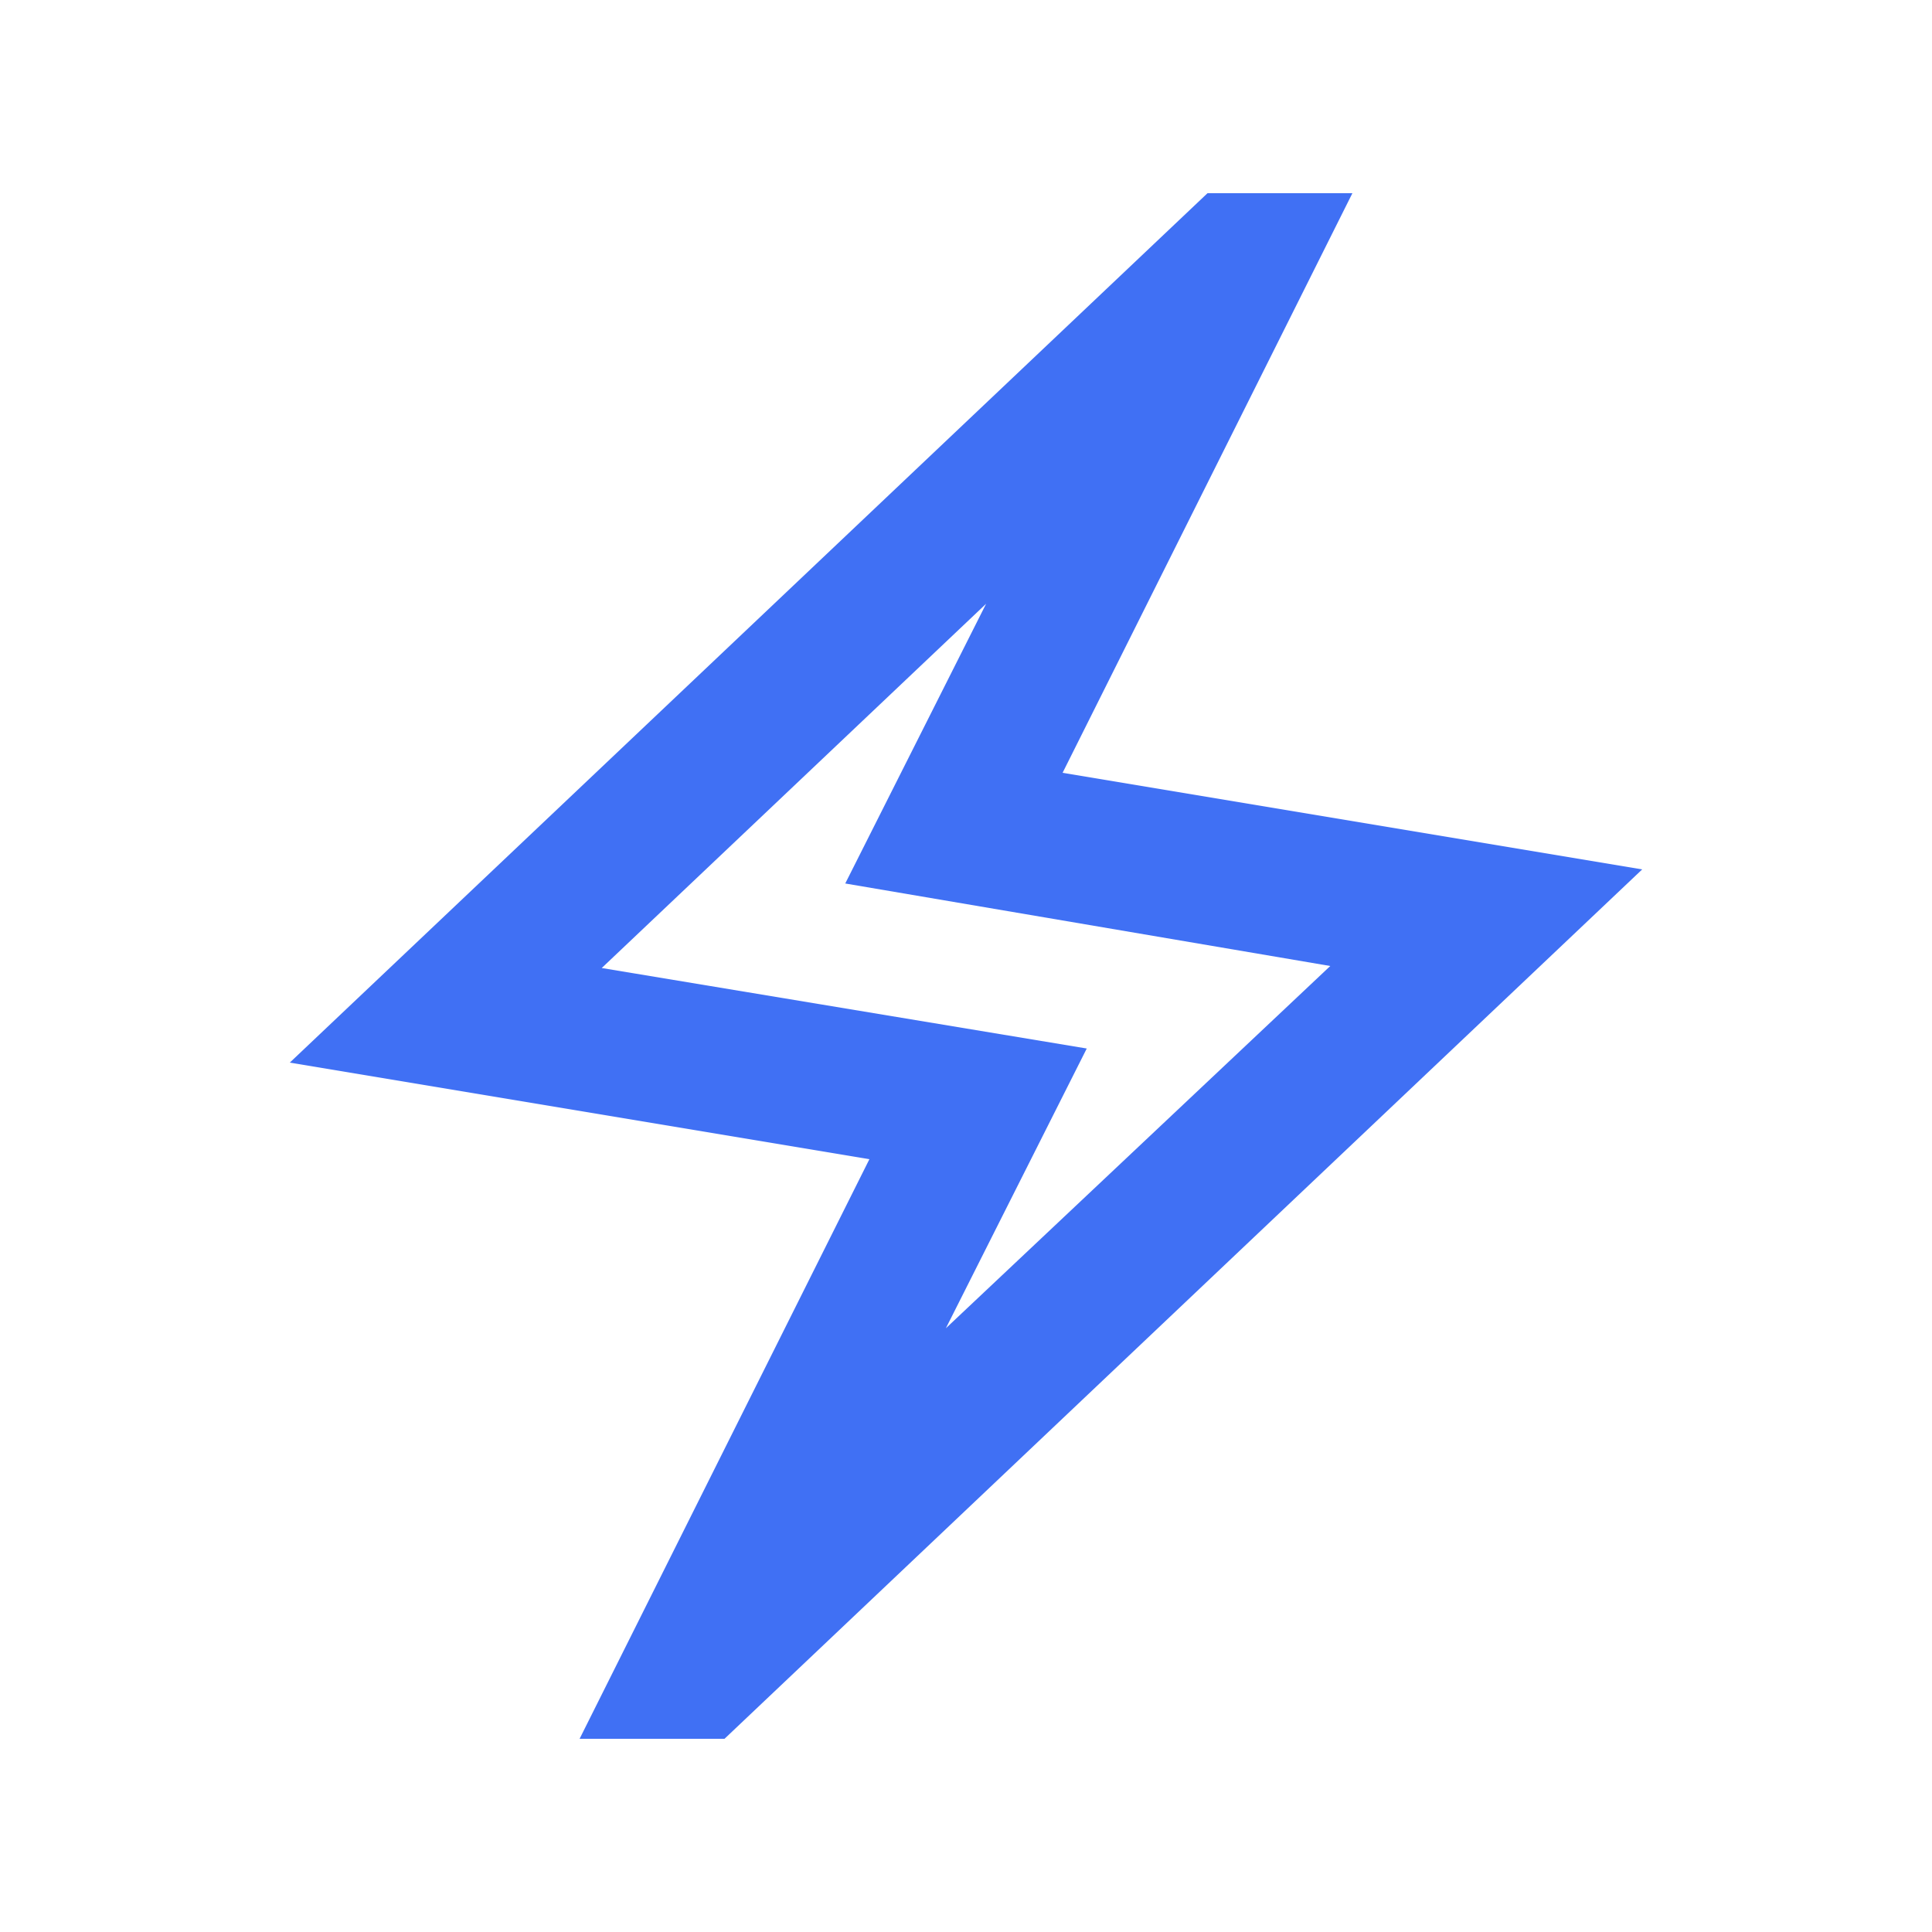
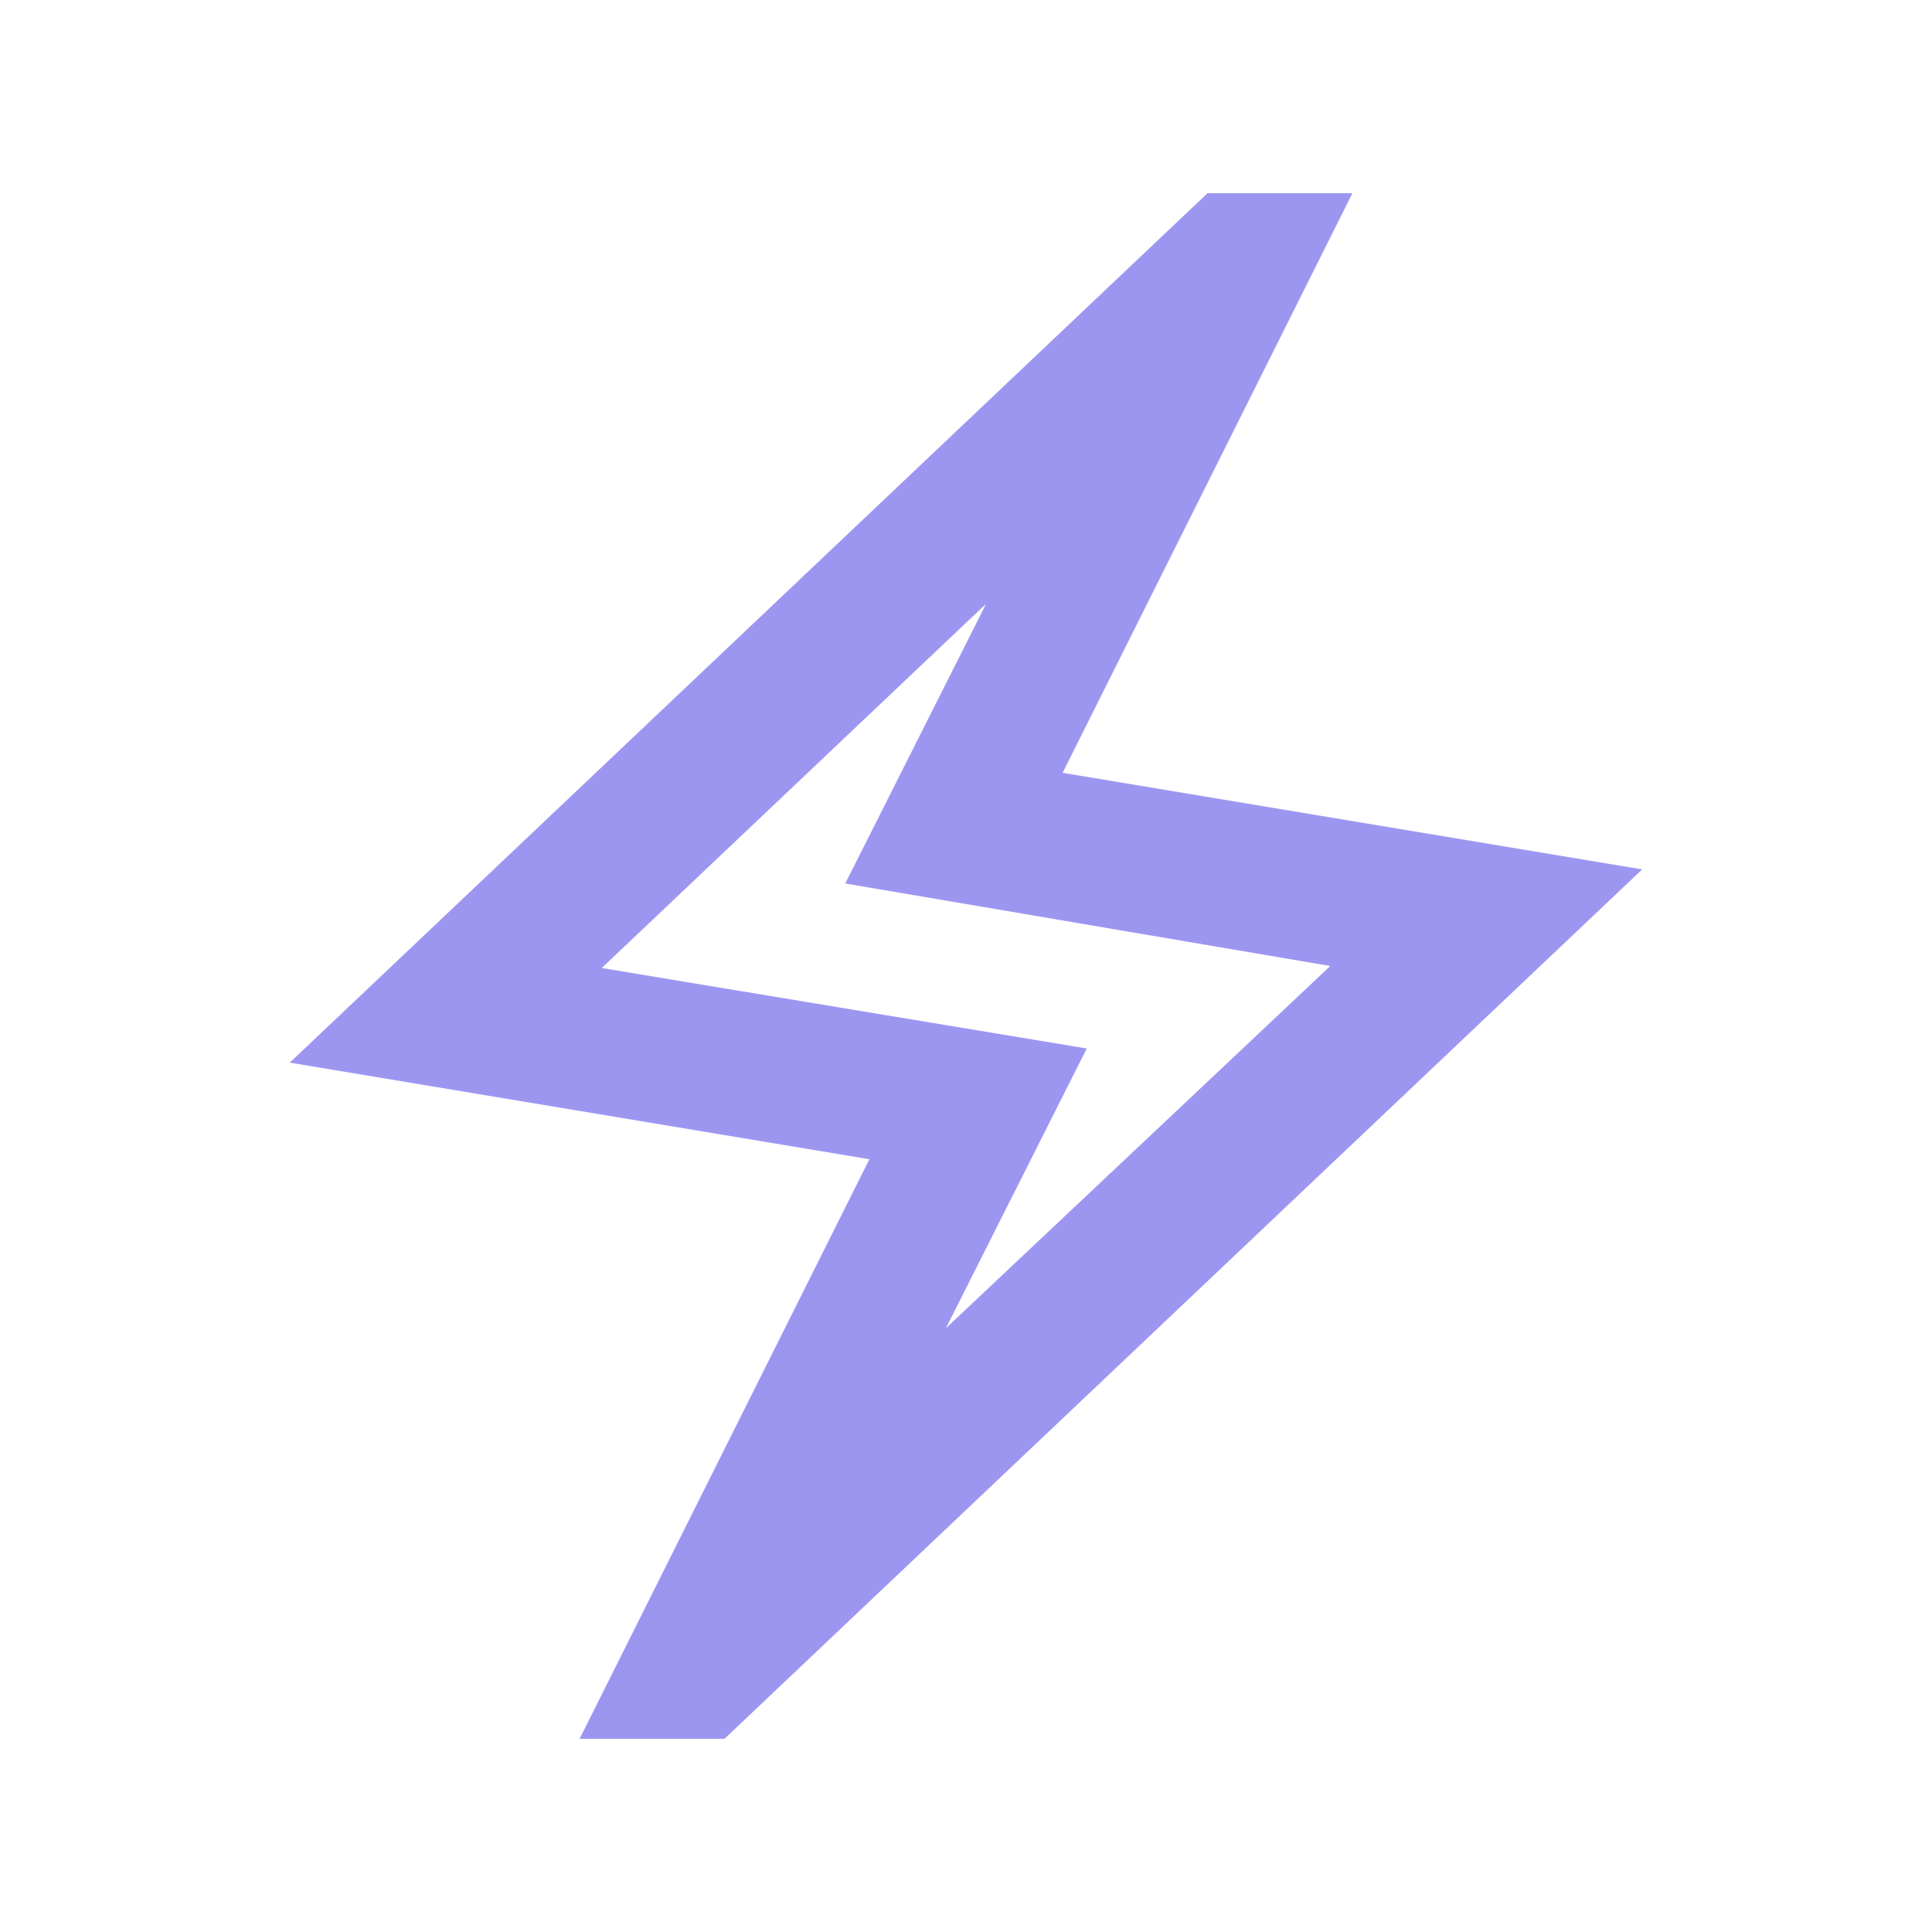
- <svg xmlns="http://www.w3.org/2000/svg" height="20px" viewBox="0 -960 960 960" width="20px" fill="#4070f4">
+ <svg xmlns="http://www.w3.org/2000/svg" height="20px" viewBox="0 -960 960 960" width="20px" fill="#9D96F1">
  <path d="m288-96 144-288-288-48 456-432h72L528-576l288 48L360-96h-72Zm182-204 191-180-241-41 70-139-191 181 241 40-70 139Zm10-180Z" />
</svg>
